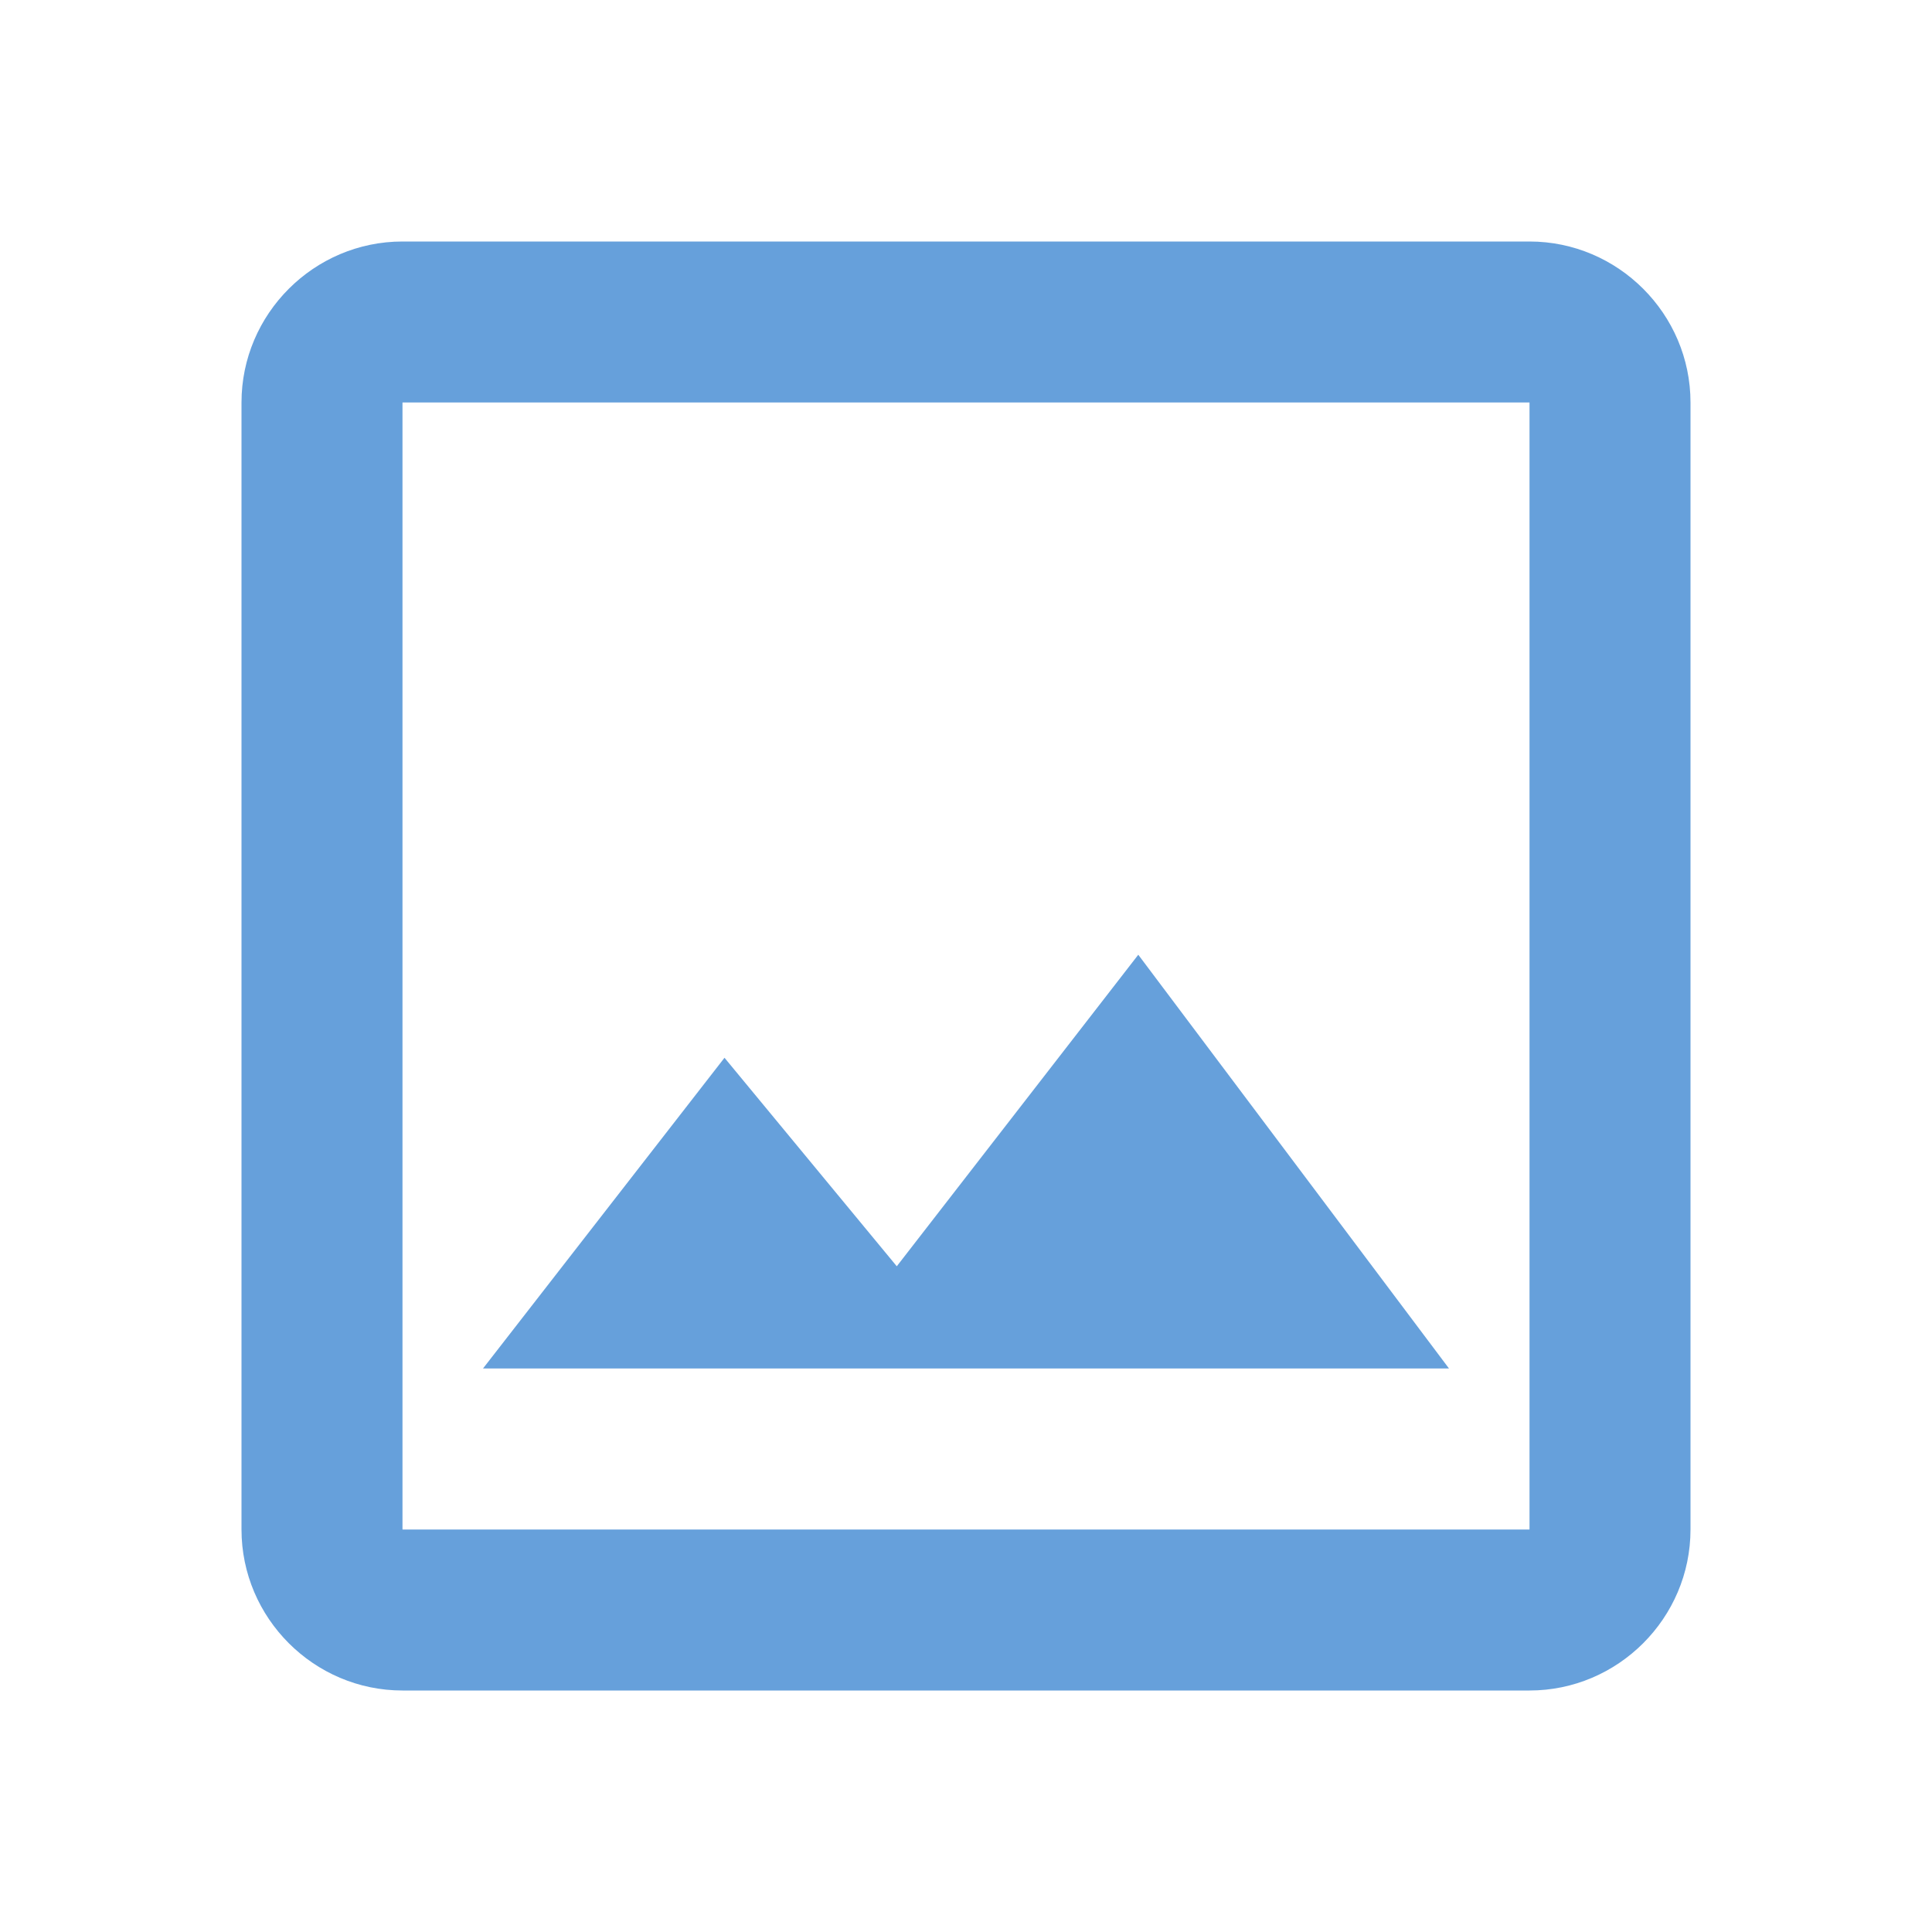
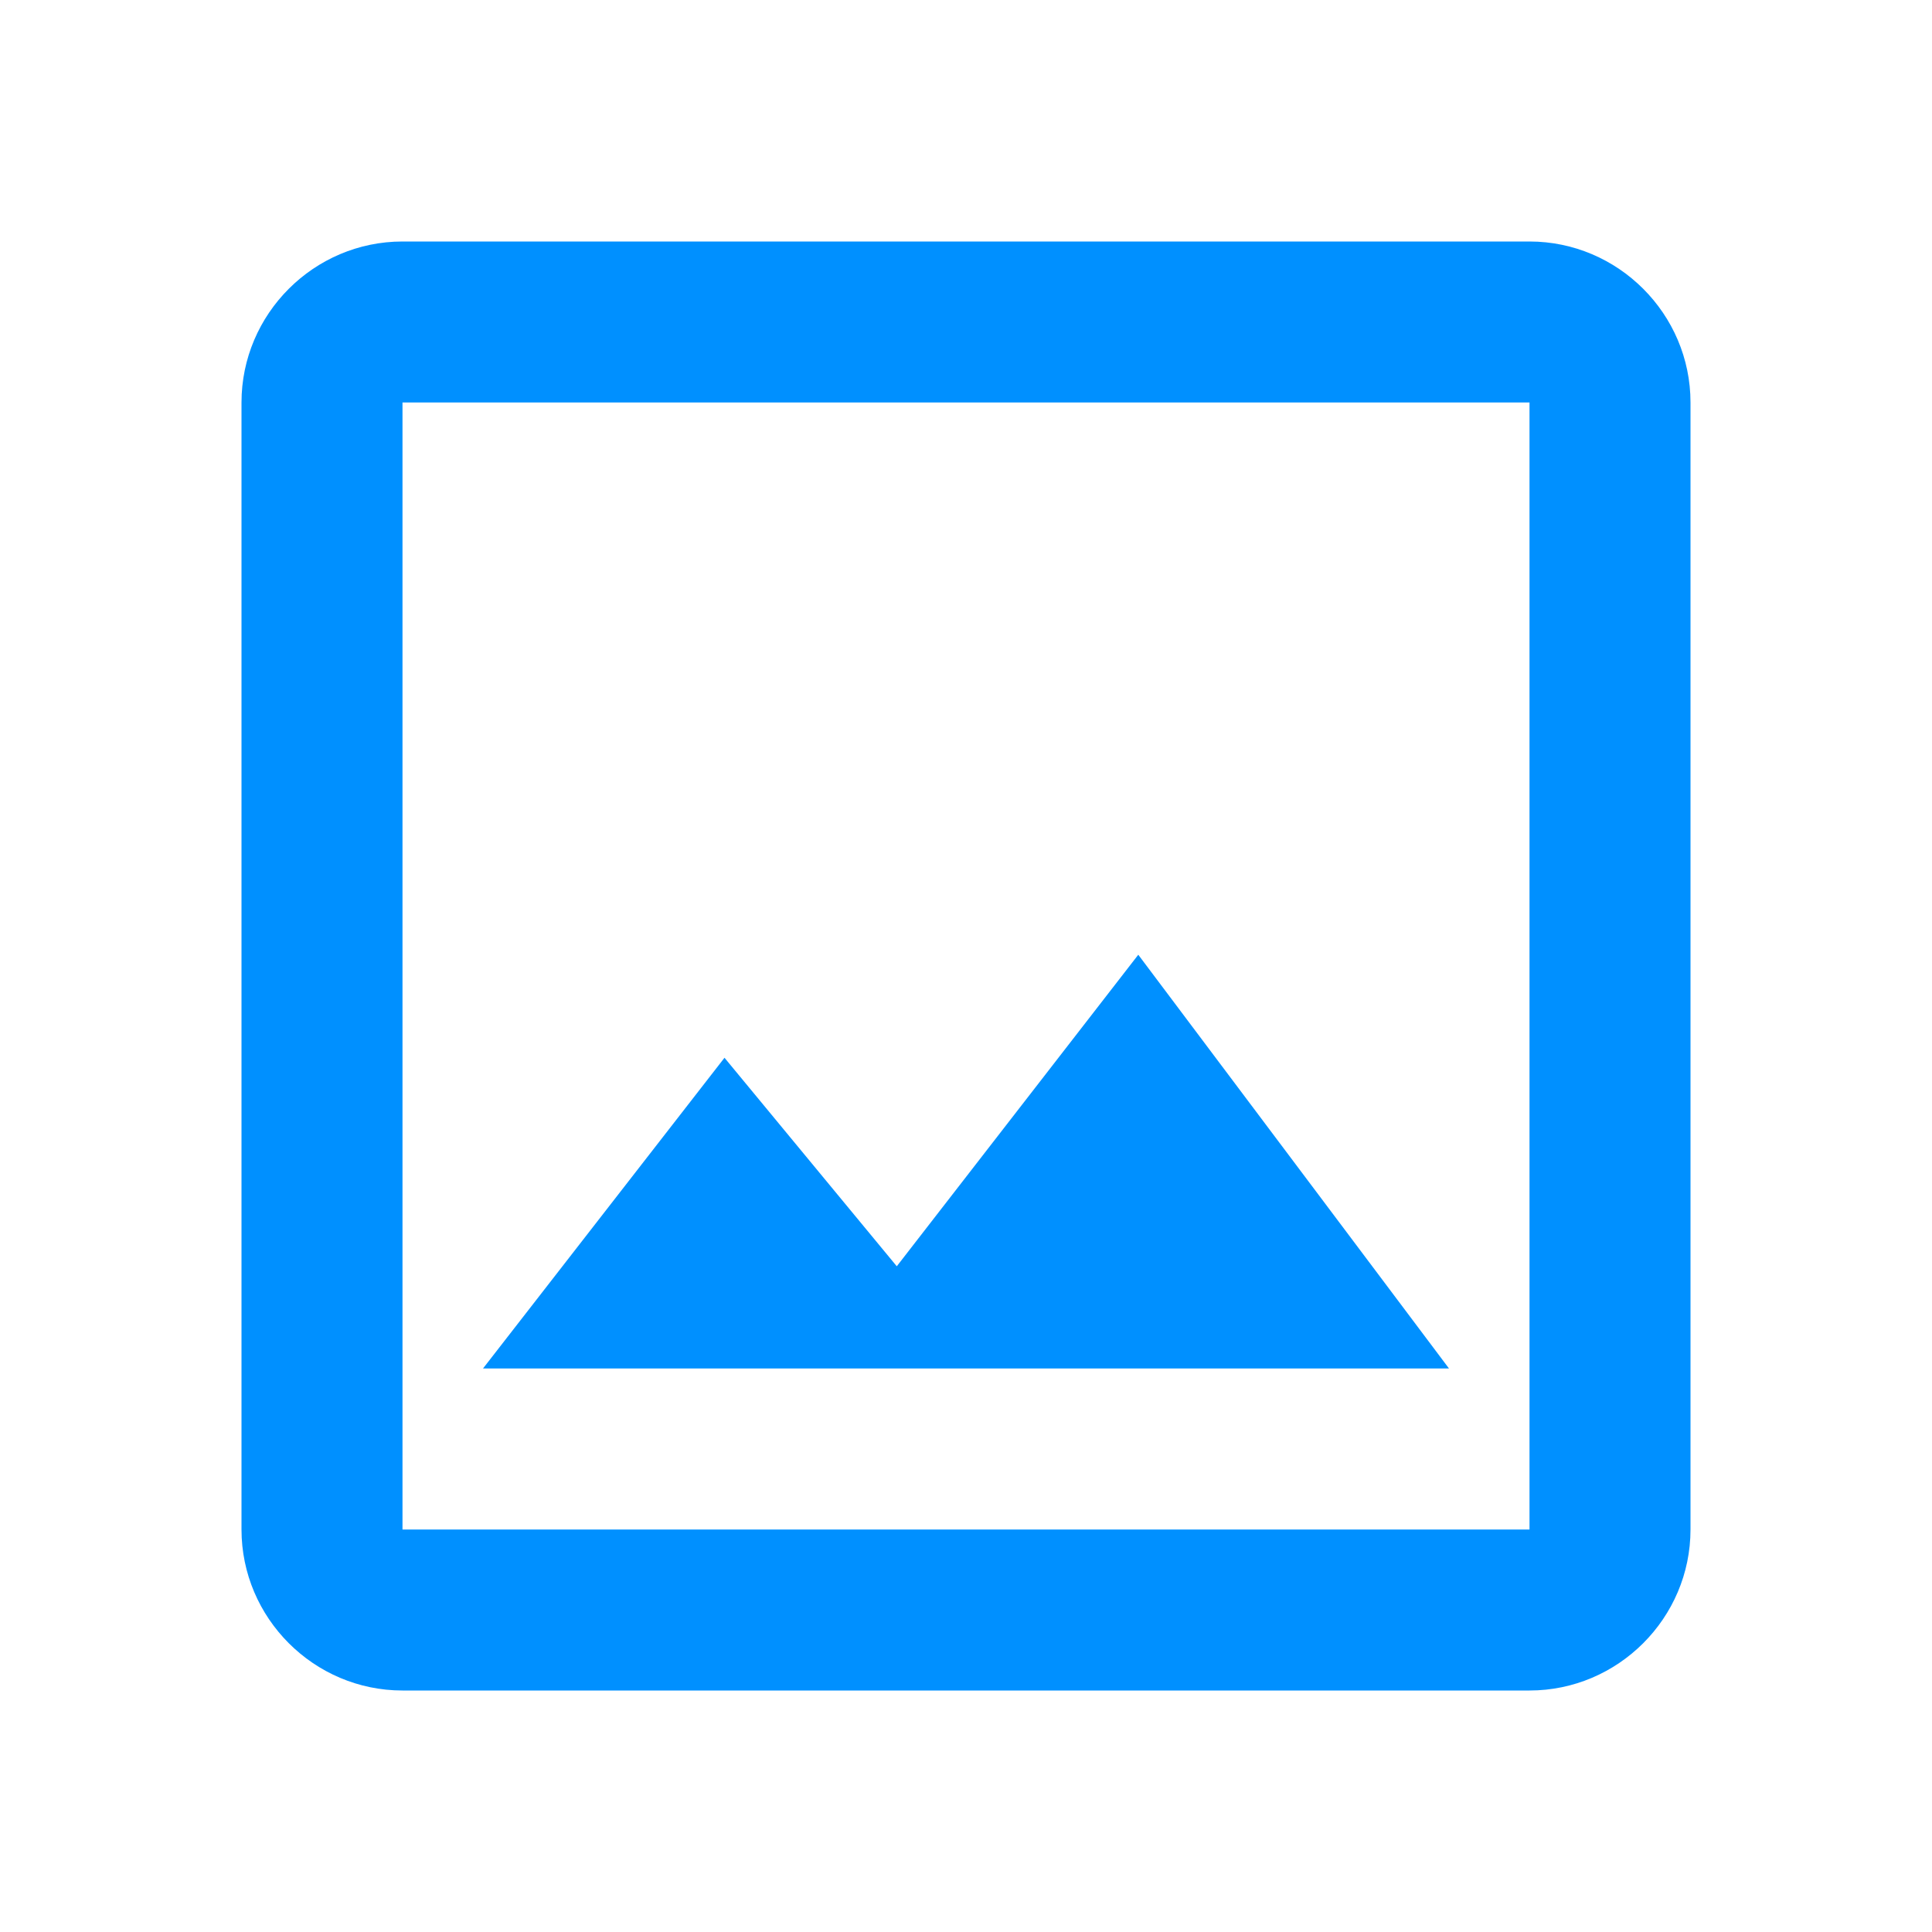
- <svg xmlns="http://www.w3.org/2000/svg" width="64" height="64" viewBox="0 0 64 64" fill="none">
-   <path d="M50.667 13.333V50.667H13.333V13.333H50.667ZM50.667 8H13.333C10.4 8 8 10.4 8 13.333V50.667C8 53.6 10.4 56 13.333 56H50.667C53.6 56 56 53.6 56 50.667V13.333C56 10.4 53.6 8 50.667 8ZM37.707 31.627L29.707 41.947L24 35.04L16 45.333H48L37.707 31.627Z" fill="#66A0DB" />
+ <svg xmlns="http://www.w3.org/2000/svg" width="100%" height="100%" viewBox="0 0 64 64" version="1.1" xml:space="preserve" style="fill-rule:evenodd;clip-rule:evenodd;stroke-linejoin:round;stroke-miterlimit:2;">
+   <path d="M50.667,13.333L50.667,50.667L13.333,50.667L13.333,13.333L50.667,13.333ZM50.667,8L13.333,8C10.4,8 8,10.4 8,13.333L8,50.667C8,53.6 10.4,56 13.333,56L50.667,56C53.6,56 56,53.6 56,50.667L56,13.333C56,10.4 53.6,8 50.667,8ZM37.707,31.627L29.707,41.947L24,35.04L16,45.333L48,45.333L37.707,31.627Z" style="fill:rgb(0,144,255);fill-rule:nonzero;" />
</svg>
